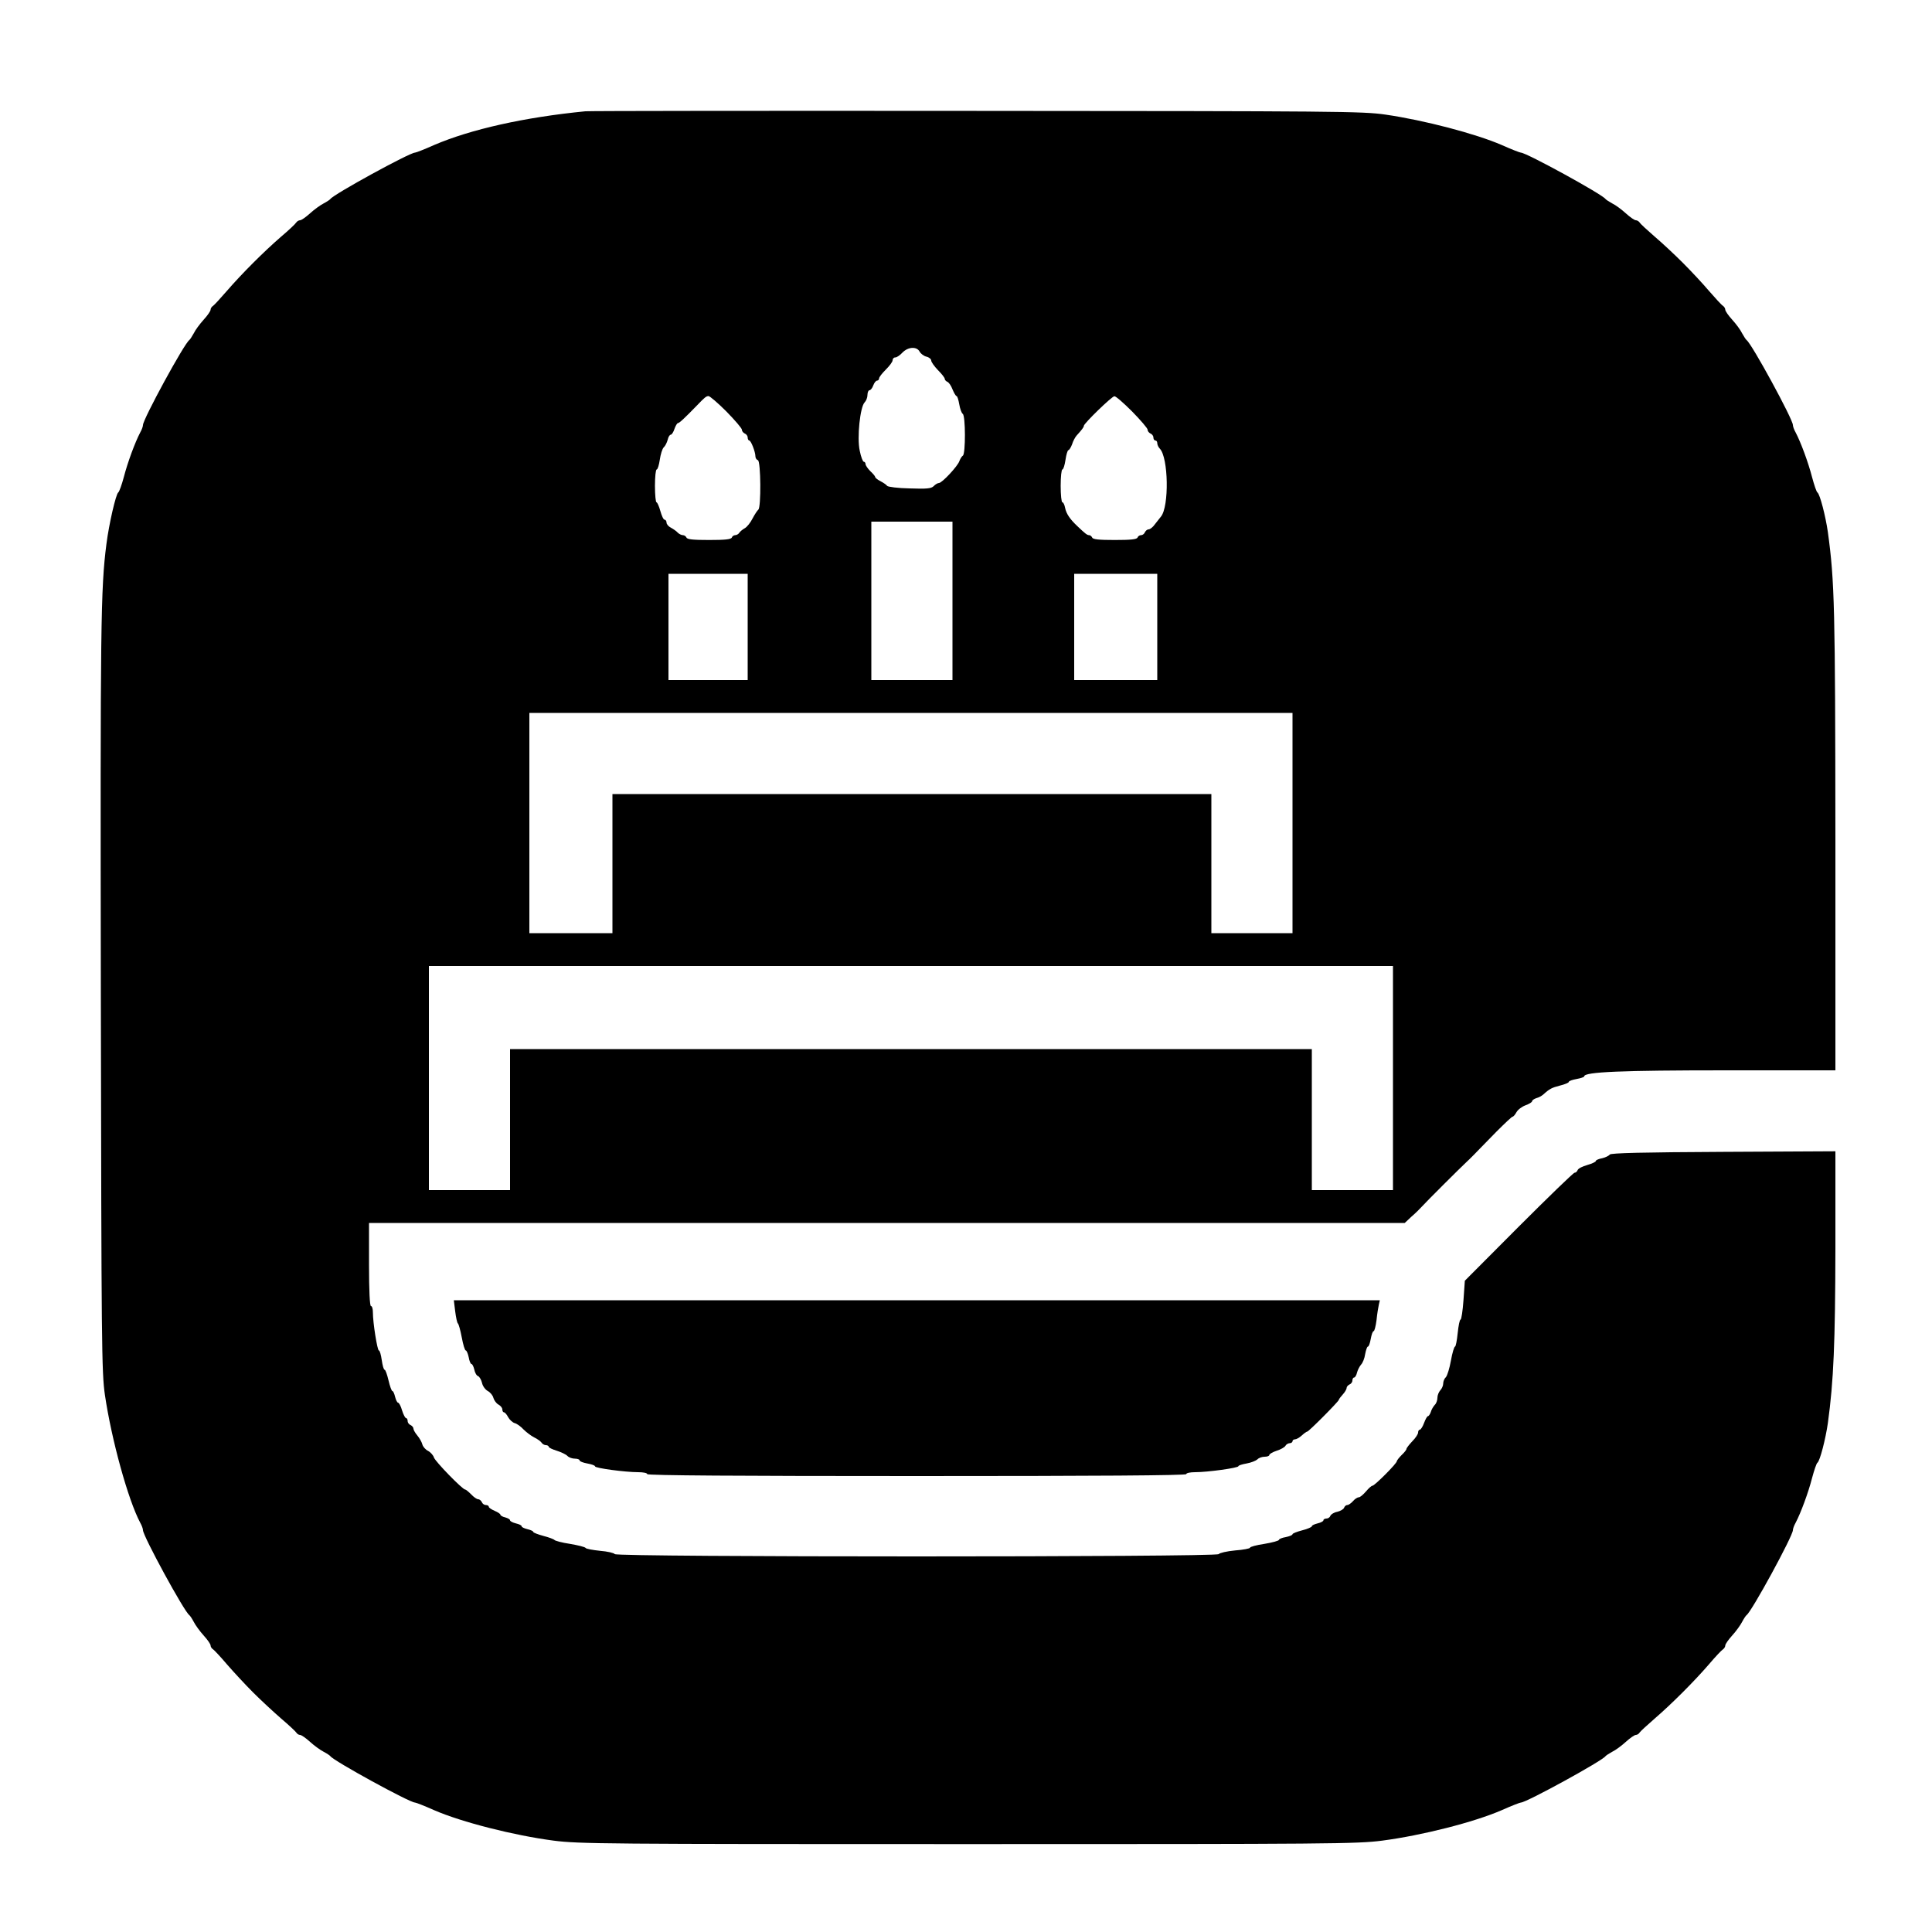
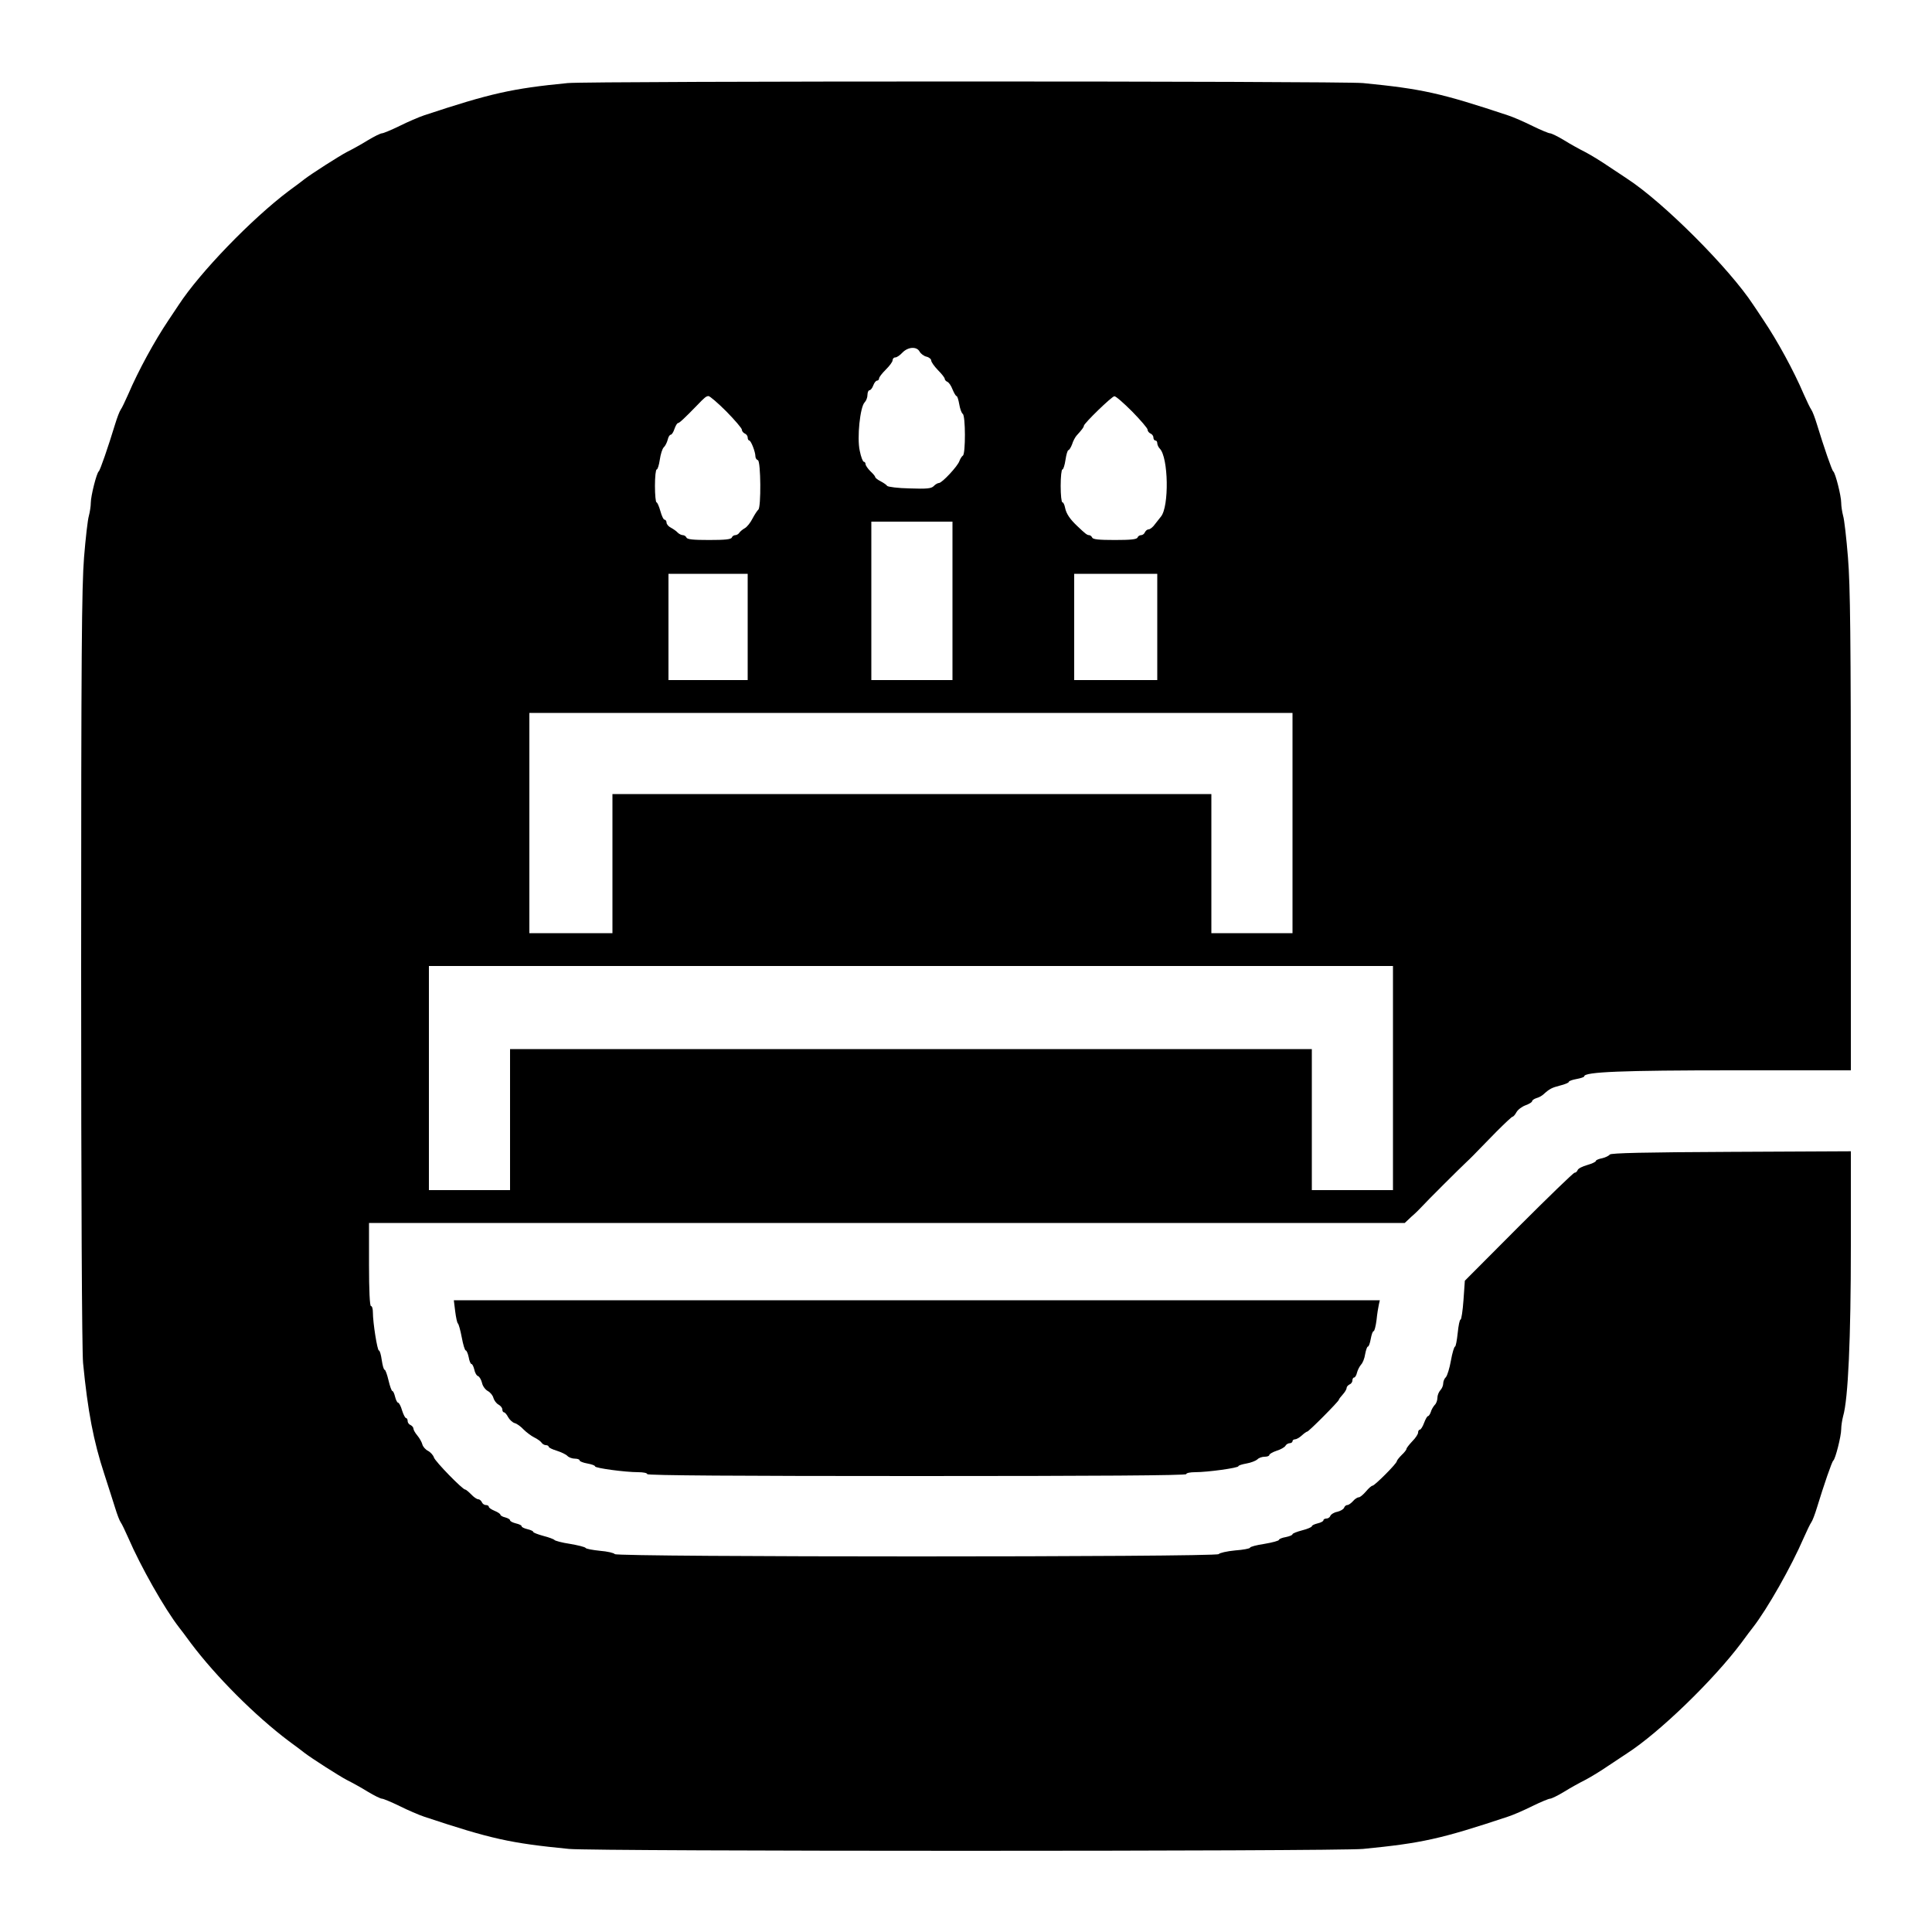
<svg xmlns="http://www.w3.org/2000/svg" version="1.0" width="1000pt" height="1000pt" viewBox="0 0 1000 1000" preserveAspectRatio="xMidYMid meet">
  <g transform="translate(0,1000) scale(0.1,-0.1)" fill="#000000" stroke="none">
-     <path d="M3030 9424 c-316 -31 -593 -93 -784 -175 -49 -22 -93 -39 -98 -39 -28 0 -422 -216 -438 -240 -3 -4 -18 -14 -35 -23 -16 -8 -48 -31 -70 -51 -22 -20 -45 -36 -52 -36 -7 0 -16 -6 -20 -12 -4 -7 -39 -40 -78 -73 -89 -77 -203 -191 -280 -280 -33 -38 -66 -74 -72 -78 -7 -4 -13 -13 -13 -20 0 -7 -16 -30 -36 -52 -20 -22 -43 -53 -51 -70 -9 -16 -19 -32 -23 -35 -26 -17 -240 -410 -240 -440 0 -7 -6 -24 -14 -38 -27 -51 -66 -157 -85 -231 -11 -41 -24 -77 -29 -80 -12 -8 -48 -163 -61 -266 -30 -231 -32 -417 -29 -2335 3 -1813 4 -1953 21 -2070 34 -231 120 -544 183 -662 8 -14 14 -31 14 -38 0 -30 214 -423 240 -440 4 -3 14 -18 23 -35 8 -16 31 -48 51 -70 20 -22 36 -45 36 -52 0 -7 6 -16 13 -20 6 -4 39 -39 72 -78 33 -38 94 -104 135 -145 41 -41 107 -102 145 -135 39 -33 74 -66 78 -72 4 -7 13 -13 20 -13 7 0 30 -16 52 -36 22 -20 54 -43 70 -51 17 -9 32 -19 35 -23 16 -24 410 -240 438 -240 5 0 49 -17 98 -39 145 -63 414 -131 619 -158 131 -17 268 -18 2145 -18 1877 0 2014 1 2145 18 205 27 474 95 619 158 49 22 93 39 98 39 28 0 422 216 438 240 3 4 19 14 35 23 17 8 48 31 70 51 22 20 45 36 52 36 7 0 16 6 20 13 4 6 40 39 78 72 89 77 203 191 280 280 33 39 66 74 73 78 6 4 12 13 12 20 0 7 16 30 36 52 20 22 43 54 51 70 9 17 19 32 23 35 26 17 240 410 240 440 0 7 6 24 14 38 27 51 66 157 85 231 11 41 23 77 28 80 13 9 42 122 54 205 30 218 38 418 39 904 l0 503 -580 -3 c-416 -2 -583 -6 -588 -14 -4 -6 -22 -15 -39 -19 -18 -3 -33 -10 -33 -14 0 -5 -20 -14 -44 -21 -25 -7 -47 -18 -50 -26 -3 -8 -10 -14 -16 -14 -6 0 -136 -126 -289 -279 l-279 -280 -7 -100 c-4 -56 -11 -101 -15 -101 -5 0 -11 -32 -15 -70 -4 -39 -10 -70 -14 -70 -4 0 -14 -32 -21 -72 -7 -40 -19 -78 -26 -86 -8 -7 -14 -22 -14 -33 0 -11 -7 -27 -15 -35 -8 -9 -15 -26 -15 -39 0 -13 -6 -30 -14 -37 -7 -8 -17 -24 -20 -36 -4 -12 -11 -22 -15 -22 -4 0 -13 -16 -20 -35 -7 -19 -17 -35 -22 -35 -5 0 -9 -7 -9 -15 0 -8 -13 -28 -30 -45 -16 -17 -30 -35 -30 -39 0 -5 -11 -19 -25 -32 -13 -13 -25 -28 -25 -32 0 -12 -115 -127 -126 -127 -5 0 -20 -13 -34 -30 -14 -16 -30 -30 -37 -30 -7 0 -21 -9 -30 -20 -10 -11 -23 -20 -29 -20 -7 0 -14 -6 -17 -14 -3 -8 -19 -17 -35 -21 -17 -3 -33 -13 -36 -21 -3 -8 -12 -14 -21 -14 -8 0 -15 -4 -15 -9 0 -5 -13 -12 -30 -16 -16 -4 -30 -10 -30 -15 0 -4 -22 -14 -50 -21 -27 -7 -50 -16 -50 -20 0 -5 -16 -11 -35 -15 -19 -3 -35 -10 -35 -14 0 -5 -34 -14 -75 -21 -41 -6 -75 -15 -75 -20 0 -4 -35 -11 -77 -14 -43 -4 -81 -13 -85 -19 -10 -16 -3116 -16 -3126 0 -4 6 -38 14 -76 17 -38 4 -72 10 -75 15 -3 5 -40 14 -81 21 -41 6 -77 16 -80 20 -3 4 -29 14 -57 21 -29 8 -53 17 -53 21 0 4 -13 10 -30 14 -16 4 -30 10 -30 15 0 5 -13 11 -30 15 -16 4 -30 11 -30 16 0 5 -11 11 -25 15 -14 3 -25 10 -25 14 0 4 -13 13 -30 20 -16 7 -30 16 -30 21 0 5 -7 9 -15 9 -9 0 -18 7 -21 15 -4 8 -12 15 -19 15 -7 0 -23 11 -36 25 -13 13 -27 25 -31 25 -14 0 -155 145 -162 166 -3 11 -17 27 -30 34 -14 7 -27 22 -30 34 -3 12 -15 33 -26 46 -11 13 -20 29 -20 35 0 7 -7 15 -15 19 -8 3 -15 12 -15 21 0 8 -4 15 -8 15 -5 0 -14 18 -21 40 -6 22 -16 40 -21 40 -4 0 -11 14 -15 30 -4 17 -10 30 -14 30 -4 0 -13 25 -20 55 -7 30 -16 55 -20 55 -5 0 -11 22 -15 50 -4 27 -10 50 -15 50 -8 0 -31 143 -31 198 0 17 -4 32 -10 32 -6 0 -10 78 -10 215 l0 215 2680 0 2681 0 35 33 c20 17 43 40 52 50 22 25 205 207 229 229 10 9 28 27 41 40 12 12 27 28 32 33 6 6 44 45 86 88 42 42 79 77 83 77 4 0 13 10 20 23 7 13 28 29 47 36 19 7 34 16 34 21 0 5 10 12 22 16 12 3 28 12 35 18 34 31 45 36 87 47 25 6 46 15 46 19 0 5 18 11 40 15 22 4 40 10 40 14 0 23 194 31 733 31 l567 0 0 1193 c-1 1203 -4 1337 -39 1593 -12 83 -41 196 -54 205 -5 3 -17 39 -28 80 -19 74 -58 180 -85 231 -8 14 -14 31 -14 38 0 30 -214 423 -240 440 -4 3 -14 19 -23 35 -8 17 -31 48 -51 70 -20 22 -36 45 -36 52 0 7 -6 16 -12 20 -7 4 -40 40 -73 78 -33 39 -94 104 -135 145 -41 41 -106 102 -145 135 -38 33 -74 66 -78 73 -4 6 -13 12 -20 12 -7 0 -30 16 -52 36 -22 20 -53 43 -70 51 -16 9 -32 19 -35 23 -16 24 -410 240 -438 240 -5 0 -49 17 -98 39 -136 59 -403 129 -604 158 -117 17 -251 18 -2115 19 -1094 1 -2006 0 -2025 -2z m1730 -1244 c6 -11 22 -23 35 -26 14 -3 25 -13 25 -20 0 -8 16 -30 35 -50 19 -19 35 -39 35 -45 0 -5 6 -12 13 -15 8 -3 20 -20 27 -39 8 -19 17 -35 21 -35 4 0 10 -19 14 -42 4 -24 12 -46 18 -50 15 -9 15 -207 1 -216 -6 -4 -14 -17 -18 -28 -8 -26 -90 -114 -106 -114 -6 0 -19 -7 -27 -16 -13 -13 -36 -15 -125 -12 -60 1 -112 8 -116 13 -4 6 -19 16 -34 24 -16 8 -28 18 -28 22 0 4 -11 17 -25 30 -13 13 -25 30 -25 37 0 6 -4 12 -9 12 -5 0 -15 26 -21 57 -15 68 2 226 25 250 8 8 15 25 15 39 0 13 5 24 10 24 6 0 15 11 20 25 5 14 14 25 20 25 5 0 10 5 10 11 0 7 16 27 35 46 19 19 35 40 35 48 0 8 6 15 14 15 8 0 24 11 37 25 29 30 74 33 89 5z m-1000 -310 c44 -45 80 -87 80 -94 0 -8 7 -16 15 -20 8 -3 15 -12 15 -21 0 -8 4 -15 8 -15 9 0 32 -59 32 -82 0 -9 6 -18 13 -20 15 -6 17 -245 2 -256 -5 -4 -19 -25 -30 -46 -11 -22 -29 -44 -40 -50 -11 -6 -24 -17 -28 -23 -4 -7 -14 -13 -22 -13 -7 0 -15 -6 -17 -12 -4 -10 -36 -13 -118 -13 -82 0 -114 3 -117 13 -3 6 -11 12 -18 12 -8 0 -20 6 -27 13 -7 8 -23 19 -36 26 -12 6 -22 18 -22 26 0 8 -5 15 -10 15 -6 0 -15 20 -22 45 -7 25 -16 45 -20 45 -4 0 -8 38 -8 85 0 47 4 85 9 85 5 0 12 23 16 50 4 28 13 57 20 64 8 7 17 25 21 40 3 14 10 26 16 26 5 0 14 14 19 30 6 17 14 30 18 30 7 0 33 24 99 92 40 42 47 47 59 48 7 0 49 -36 93 -80z m2100 0 c44 -45 80 -87 80 -94 0 -8 7 -16 15 -20 8 -3 15 -12 15 -21 0 -8 5 -15 10 -15 6 0 10 -6 10 -14 0 -8 6 -21 13 -28 45 -46 49 -300 6 -352 -5 -6 -18 -23 -30 -38 -11 -16 -26 -28 -34 -28 -7 0 -15 -7 -19 -15 -3 -8 -12 -15 -20 -15 -8 0 -16 -6 -18 -12 -4 -10 -36 -13 -118 -13 -82 0 -114 3 -117 13 -3 6 -10 12 -15 12 -11 0 -19 6 -63 48 -37 35 -56 63 -62 93 -3 16 -9 29 -14 29 -5 0 -9 38 -9 85 0 47 4 85 9 85 5 0 12 23 16 50 4 28 11 50 15 50 4 0 13 14 19 30 5 17 16 37 23 45 28 31 38 44 38 51 0 12 145 153 158 153 7 1 48 -35 92 -79z m-930 -980 l0 -410 -210 0 -210 0 0 410 0 410 210 0 210 0 0 -410z m-1060 -135 l0 -275 -205 0 -205 0 0 275 0 275 205 0 205 0 0 -275z m2120 0 l0 -275 -215 0 -215 0 0 275 0 275 215 0 215 0 0 -275z m700 -1015 l0 -570 -210 0 -210 0 0 360 0 360 -1550 0 -1550 0 0 -360 0 -360 -215 0 -215 0 0 570 0 570 1975 0 1975 0 0 -570z m520 -1320 l0 -580 -210 0 -210 0 0 365 0 365 -2075 0 -2075 0 0 -365 0 -365 -210 0 -210 0 0 580 0 580 2495 0 2495 0 0 -580z" />
+     <path d="M2938 9570 c-288 -28 -399 -53 -743 -167 -27 -9 -85 -34 -127 -55 -43 -21 -84 -38 -91 -38 -7 0 -40 -16 -73 -36 -32 -20 -81 -47 -109 -61 -40 -21 -181 -111 -220 -141 -5 -4 -41 -32 -80 -60 -194 -146 -461 -423 -570 -590 -5 -8 -30 -45 -54 -81 -70 -104 -155 -259 -207 -381 -16 -36 -33 -72 -39 -80 -6 -8 -19 -42 -29 -75 -37 -121 -78 -240 -85 -245 -11 -8 -41 -127 -41 -162 0 -18 -5 -49 -10 -68 -6 -19 -17 -116 -25 -215 -12 -151 -15 -495 -15 -2125 0 -1170 4 -1985 10 -2045 24 -248 54 -405 110 -575 20 -63 46 -142 56 -175 10 -33 23 -67 29 -75 6 -8 23 -44 39 -80 64 -148 187 -366 264 -465 4 -5 32 -41 60 -80 131 -174 333 -376 507 -507 39 -28 75 -56 80 -60 39 -30 180 -120 220 -141 28 -14 77 -41 109 -61 33 -20 66 -36 73 -36 7 0 48 -17 91 -38 42 -21 100 -46 127 -55 349 -116 445 -137 750 -167 134 -13 3976 -13 4110 0 305 30 401 51 750 167 28 9 85 34 127 55 43 21 84 38 91 38 7 0 40 16 73 36 32 20 81 47 109 61 27 14 83 48 125 77 42 28 84 56 92 61 167 108 444 376 590 570 28 39 56 75 60 80 77 99 200 317 264 465 16 36 33 72 39 80 6 8 19 42 29 75 37 121 78 240 85 245 11 8 41 127 41 162 0 18 5 49 10 68 26 88 40 402 40 883 l0 488 -620 -3 c-446 -2 -623 -6 -628 -14 -4 -6 -22 -15 -39 -19 -18 -3 -33 -10 -33 -14 0 -5 -20 -14 -44 -21 -25 -7 -47 -18 -50 -26 -3 -8 -10 -14 -16 -14 -6 0 -136 -126 -289 -279 l-279 -280 -7 -100 c-4 -56 -11 -101 -15 -101 -5 0 -11 -31 -15 -70 -4 -38 -10 -70 -14 -70 -4 0 -14 -32 -21 -72 -7 -40 -19 -78 -26 -86 -8 -7 -14 -22 -14 -33 0 -11 -7 -27 -15 -35 -8 -9 -15 -26 -15 -39 0 -13 -6 -30 -14 -37 -7 -8 -17 -24 -20 -36 -4 -12 -11 -22 -15 -22 -4 0 -13 -16 -20 -35 -7 -19 -17 -35 -22 -35 -5 0 -9 -7 -9 -15 0 -8 -13 -28 -30 -45 -16 -17 -30 -35 -30 -39 0 -5 -11 -19 -25 -32 -13 -13 -25 -28 -25 -32 0 -12 -115 -127 -126 -127 -5 0 -20 -13 -34 -30 -14 -16 -30 -30 -37 -30 -7 0 -21 -9 -30 -20 -10 -11 -23 -20 -29 -20 -7 0 -14 -6 -17 -14 -3 -8 -19 -17 -35 -21 -17 -3 -33 -13 -36 -21 -3 -8 -12 -14 -21 -14 -8 0 -15 -4 -15 -9 0 -5 -13 -12 -30 -16 -16 -4 -30 -10 -30 -15 0 -4 -22 -14 -50 -21 -27 -7 -50 -16 -50 -20 0 -5 -16 -11 -35 -15 -19 -3 -35 -10 -35 -14 0 -5 -34 -14 -75 -21 -41 -6 -75 -15 -75 -20 0 -4 -35 -11 -77 -14 -43 -4 -81 -13 -85 -19 -10 -16 -3116 -16 -3126 0 -4 6 -38 14 -76 17 -38 4 -72 10 -75 15 -3 5 -40 14 -81 21 -41 6 -77 16 -80 20 -3 4 -29 14 -57 21 -29 8 -53 17 -53 21 0 4 -13 10 -30 14 -16 4 -30 10 -30 15 0 5 -13 11 -30 15 -16 4 -30 11 -30 16 0 5 -11 11 -25 15 -14 3 -25 10 -25 14 0 4 -13 13 -30 20 -17 7 -30 16 -30 21 0 5 -7 9 -15 9 -9 0 -18 7 -21 15 -4 8 -12 15 -19 15 -7 0 -23 11 -36 25 -13 13 -27 25 -31 25 -14 0 -155 145 -162 166 -3 11 -17 27 -30 34 -14 7 -27 22 -30 34 -3 12 -15 33 -26 46 -11 13 -20 29 -20 35 0 7 -7 15 -15 19 -8 3 -15 12 -15 21 0 8 -4 15 -8 15 -5 0 -14 18 -21 40 -6 22 -16 40 -21 40 -4 0 -11 14 -15 30 -4 17 -10 30 -14 30 -4 0 -13 25 -20 55 -7 30 -16 55 -20 55 -5 0 -11 23 -15 50 -4 28 -10 50 -15 50 -8 0 -31 143 -31 198 0 17 -4 32 -10 32 -6 0 -10 78 -10 215 l0 215 2680 0 2681 0 35 33 c20 17 43 40 52 50 22 25 205 207 229 229 10 9 28 27 41 40 12 12 27 28 32 33 6 6 44 45 86 88 42 42 79 77 83 77 4 0 13 10 20 23 7 13 28 29 47 36 19 7 34 16 34 21 0 5 10 12 22 16 12 3 28 12 35 18 34 31 45 36 87 47 25 6 46 15 46 19 0 5 18 11 40 15 22 4 40 10 40 14 0 23 195 31 773 31 l607 0 0 1238 c0 1003 -3 1271 -15 1417 -8 99 -19 196 -25 215 -5 19 -10 50 -10 68 0 35 -30 154 -41 162 -7 5 -48 124 -85 245 -10 33 -23 67 -29 75 -6 8 -23 44 -39 80 -52 122 -137 277 -207 381 -24 36 -48 73 -54 81 -123 188 -465 531 -653 653 -8 6 -50 33 -92 61 -42 29 -98 63 -125 77 -28 14 -77 41 -109 61 -33 20 -66 36 -73 36 -7 0 -48 17 -91 38 -42 21 -99 46 -127 55 -349 116 -445 137 -750 167 -117 11 -3999 11 -4117 0z m1822 -1390 c6 -11 22 -23 35 -26 14 -3 25 -13 25 -20 0 -8 16 -30 35 -50 19 -19 35 -39 35 -45 0 -5 6 -12 13 -15 8 -3 20 -20 27 -39 8 -19 17 -35 21 -35 4 0 10 -19 14 -42 4 -24 12 -46 18 -50 15 -9 15 -207 1 -216 -6 -4 -14 -17 -18 -28 -8 -26 -90 -114 -106 -114 -6 0 -19 -7 -27 -16 -13 -13 -36 -15 -125 -12 -60 1 -112 8 -116 13 -4 6 -19 16 -34 24 -16 8 -28 18 -28 22 0 4 -11 17 -25 30 -13 13 -25 30 -25 37 0 6 -4 12 -9 12 -5 0 -15 26 -21 57 -15 68 2 226 25 250 8 8 15 25 15 39 0 13 5 24 10 24 6 0 15 11 20 25 5 14 14 25 20 25 5 0 10 5 10 11 0 7 16 27 35 46 19 19 35 40 35 48 0 8 6 15 14 15 8 0 24 11 37 25 29 30 74 33 89 5z m-1000 -310 c44 -45 80 -87 80 -94 0 -8 7 -16 15 -20 8 -3 15 -12 15 -21 0 -8 4 -15 8 -15 9 0 32 -59 32 -82 0 -9 6 -18 13 -20 15 -6 17 -245 2 -256 -5 -4 -19 -25 -30 -46 -11 -22 -29 -44 -40 -50 -11 -6 -24 -17 -28 -23 -4 -7 -14 -13 -22 -13 -7 0 -15 -6 -17 -12 -4 -10 -36 -13 -118 -13 -82 0 -114 3 -117 13 -3 6 -11 12 -18 12 -8 0 -20 6 -27 13 -7 8 -23 19 -36 26 -12 6 -22 18 -22 26 0 8 -5 15 -10 15 -6 0 -15 20 -22 45 -7 25 -16 45 -20 45 -4 0 -8 38 -8 85 0 47 4 85 9 85 5 0 12 23 16 50 4 28 13 57 20 64 8 7 17 25 21 40 3 14 10 26 16 26 5 0 14 14 19 30 6 17 14 30 18 30 7 0 33 24 99 92 40 42 47 47 59 48 7 0 49 -36 93 -80z m2100 0 c44 -45 80 -87 80 -94 0 -8 7 -16 15 -20 8 -3 15 -12 15 -21 0 -8 5 -15 10 -15 6 0 10 -6 10 -14 0 -8 6 -21 13 -28 45 -46 49 -300 6 -352 -5 -6 -18 -23 -30 -38 -11 -16 -26 -28 -34 -28 -7 0 -15 -7 -19 -15 -3 -8 -12 -15 -20 -15 -8 0 -16 -6 -18 -12 -4 -10 -36 -13 -118 -13 -82 0 -114 3 -117 13 -3 6 -10 12 -15 12 -11 0 -19 6 -63 48 -37 35 -56 63 -62 93 -3 16 -9 29 -14 29 -5 0 -9 38 -9 85 0 47 4 85 9 85 5 0 12 23 16 50 4 28 11 50 15 50 4 0 13 14 19 30 5 17 16 37 23 45 28 31 38 44 38 51 0 12 145 153 158 153 7 1 48 -35 92 -79z m-930 -980 l0 -410 -210 0 -210 0 0 410 0 410 210 0 210 0 0 -410z m-1060 -135 l0 -275 -205 0 -205 0 0 275 0 275 205 0 205 0 0 -275z m2120 0 l0 -275 -215 0 -215 0 0 275 0 275 215 0 215 0 0 -275z m700 -1015 l0 -570 -210 0 -210 0 0 360 0 360 -1550 0 -1550 0 0 -360 0 -360 -215 0 -215 0 0 570 0 570 1975 0 1975 0 0 -570z m520 -1320 l0 -580 -210 0 -210 0 0 365 0 365 -2075 0 -2075 0 0 -365 0 -365 -210 0 -210 0 0 580 0 580 2495 0 2495 0 0 -580z" />
    <path d="M2356 3213 c4 -32 10 -60 14 -63 4 -3 13 -35 20 -72 7 -38 16 -68 21 -68 4 0 11 -16 15 -35 3 -19 10 -35 14 -35 5 0 11 -13 15 -29 3 -16 12 -32 20 -34 7 -3 16 -19 20 -35 3 -16 17 -35 30 -42 13 -7 26 -23 29 -36 4 -13 15 -28 26 -34 11 -6 20 -17 20 -25 0 -8 4 -15 8 -15 5 0 15 -11 22 -25 7 -13 23 -28 34 -31 12 -3 32 -18 46 -33 14 -14 39 -33 55 -41 17 -8 34 -21 38 -27 4 -7 15 -13 22 -13 8 0 15 -4 15 -8 0 -5 19 -14 42 -21 22 -7 48 -19 55 -27 8 -8 25 -14 39 -14 13 0 24 -4 24 -9 0 -5 18 -12 40 -16 22 -4 40 -10 40 -15 0 -9 156 -30 223 -30 26 0 47 -4 47 -10 0 -7 472 -10 1395 -10 923 0 1395 3 1395 10 0 6 21 10 46 10 65 0 224 22 224 31 0 4 19 10 42 14 23 4 48 14 56 21 7 8 24 14 38 14 13 0 24 4 24 9 0 5 17 15 38 22 20 6 41 18 45 25 4 8 15 14 22 14 8 0 15 5 15 10 0 6 6 10 13 10 7 0 23 9 35 20 12 11 24 20 28 20 8 0 164 157 164 165 0 3 9 15 20 27 11 12 20 27 20 34 0 6 7 14 15 18 8 3 15 12 15 21 0 8 4 15 9 15 5 0 12 12 15 26 4 15 14 33 21 41 8 8 18 32 21 54 4 21 10 39 14 39 5 0 11 18 15 40 4 22 10 40 15 40 4 0 11 26 15 58 3 31 9 67 12 80 l5 22 -2397 0 -2396 0 7 -57z" />
  </g>
</svg>
